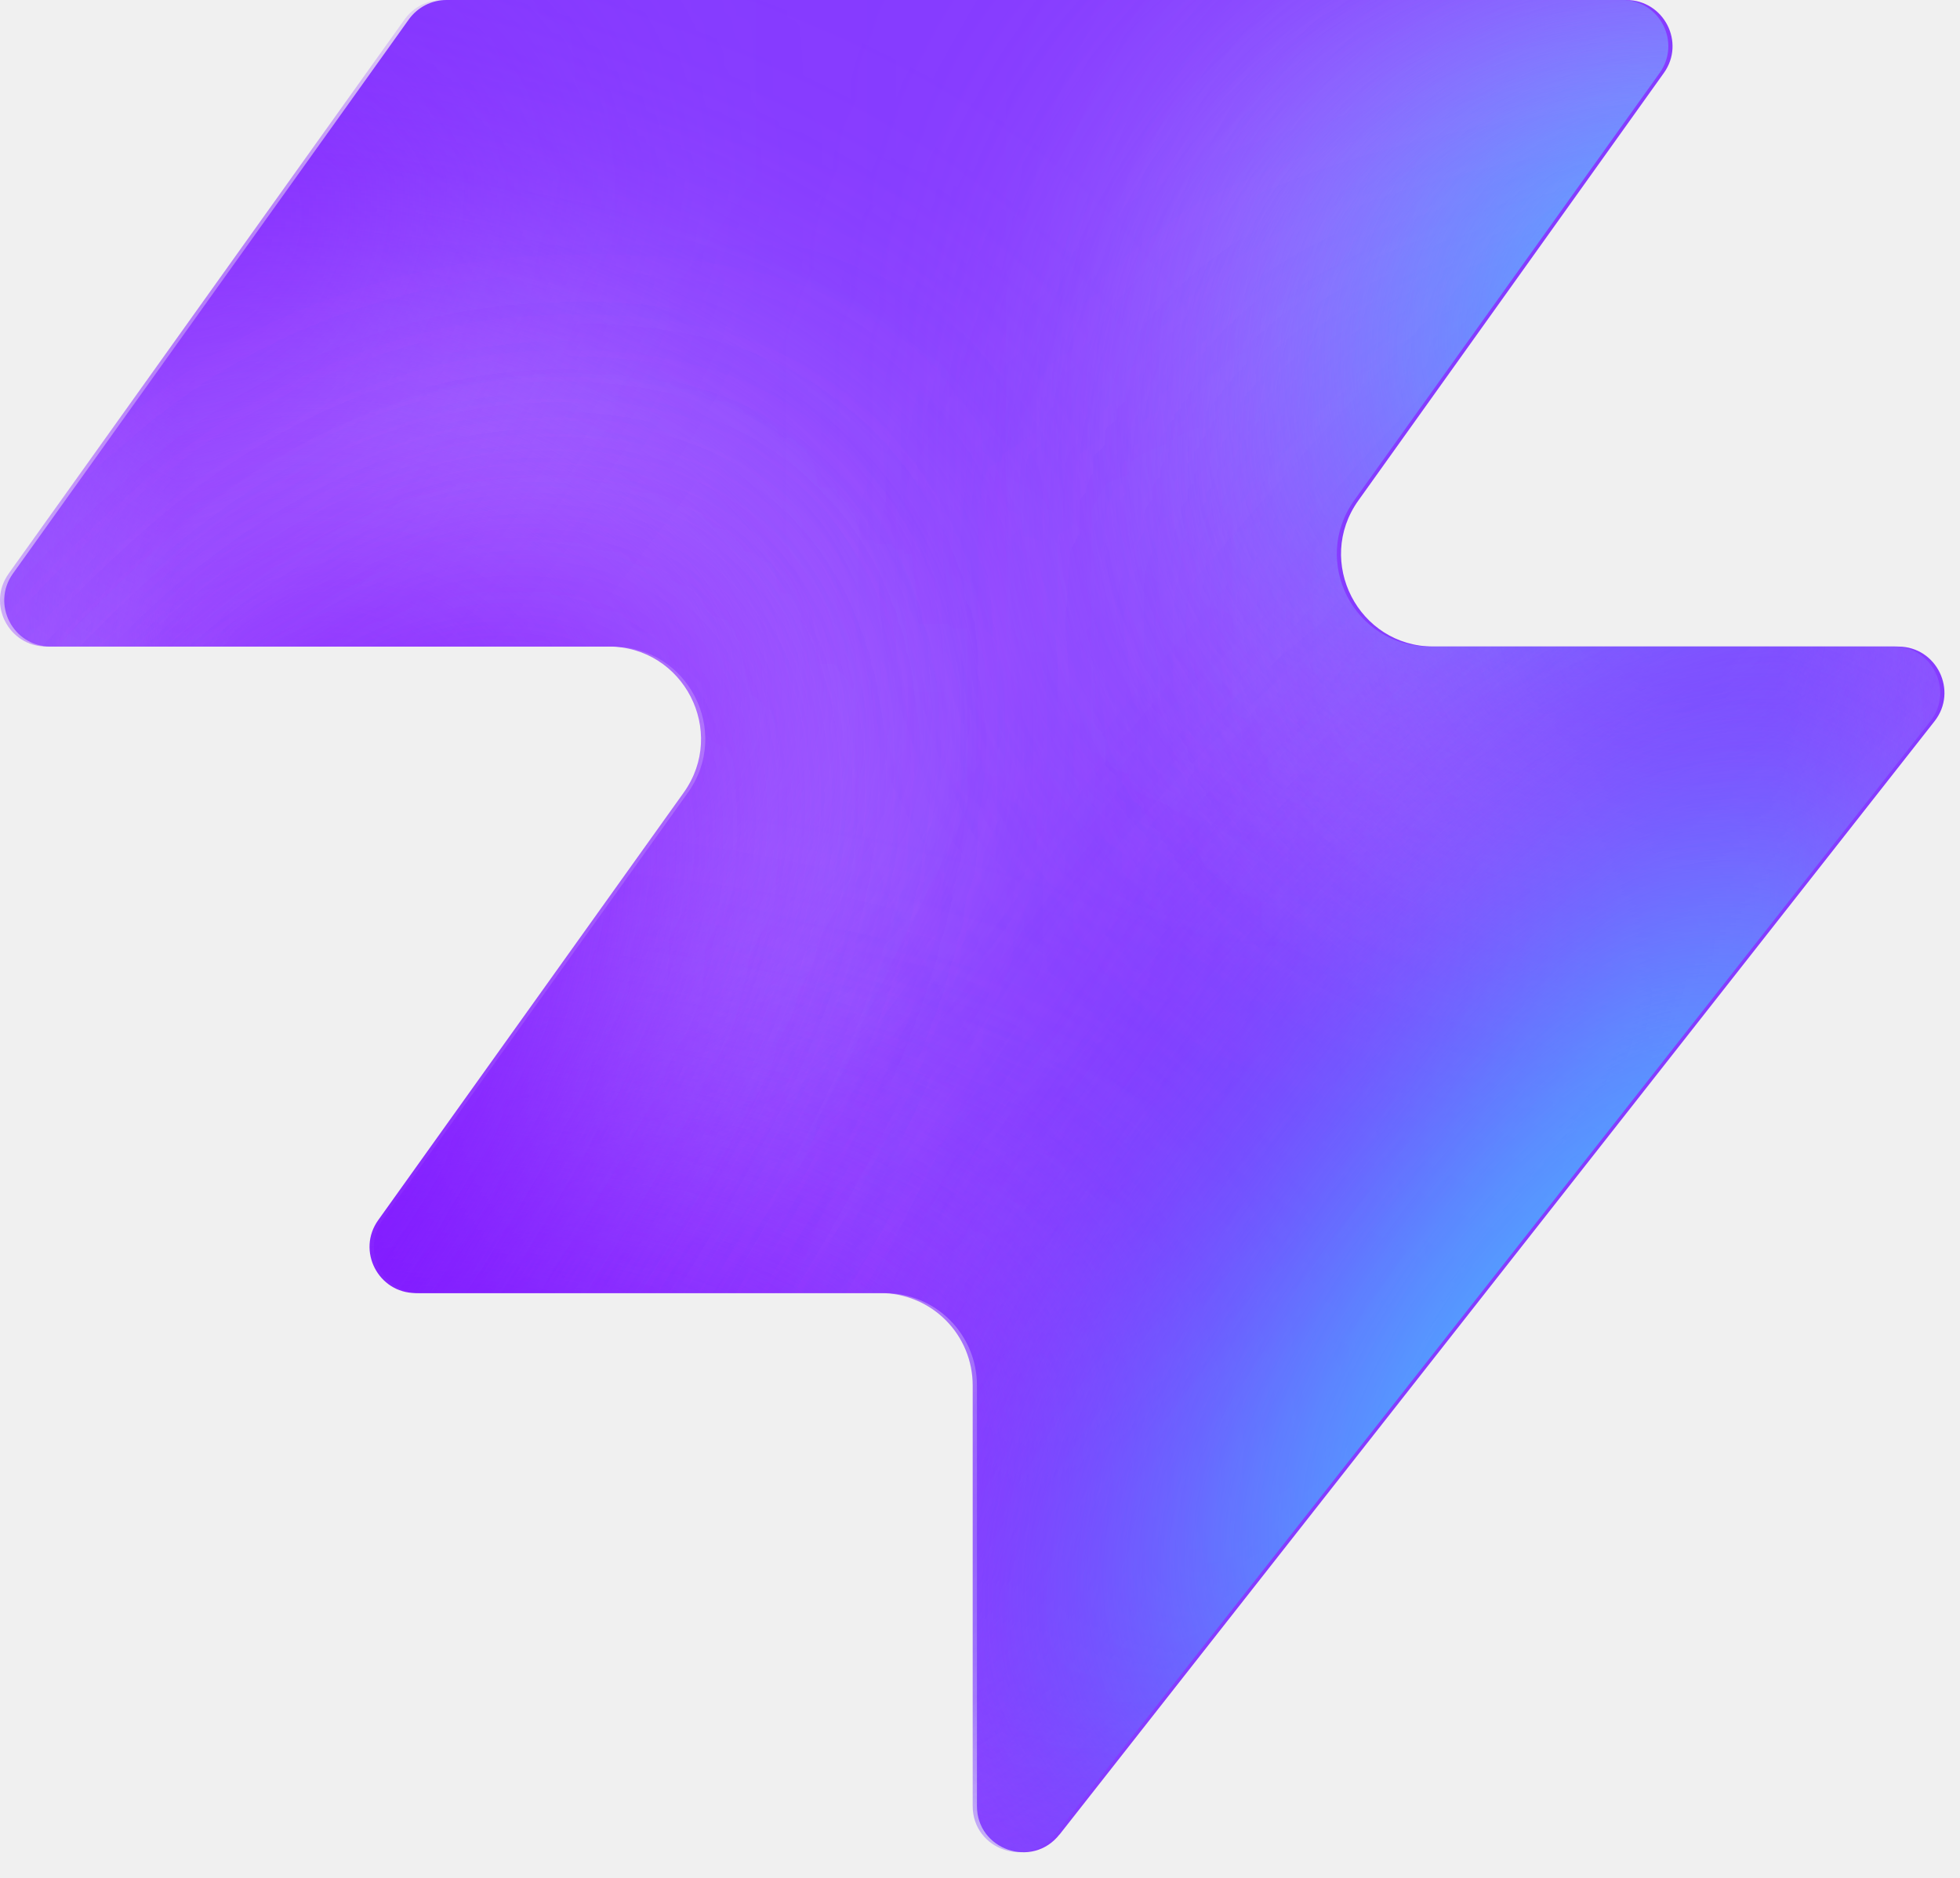
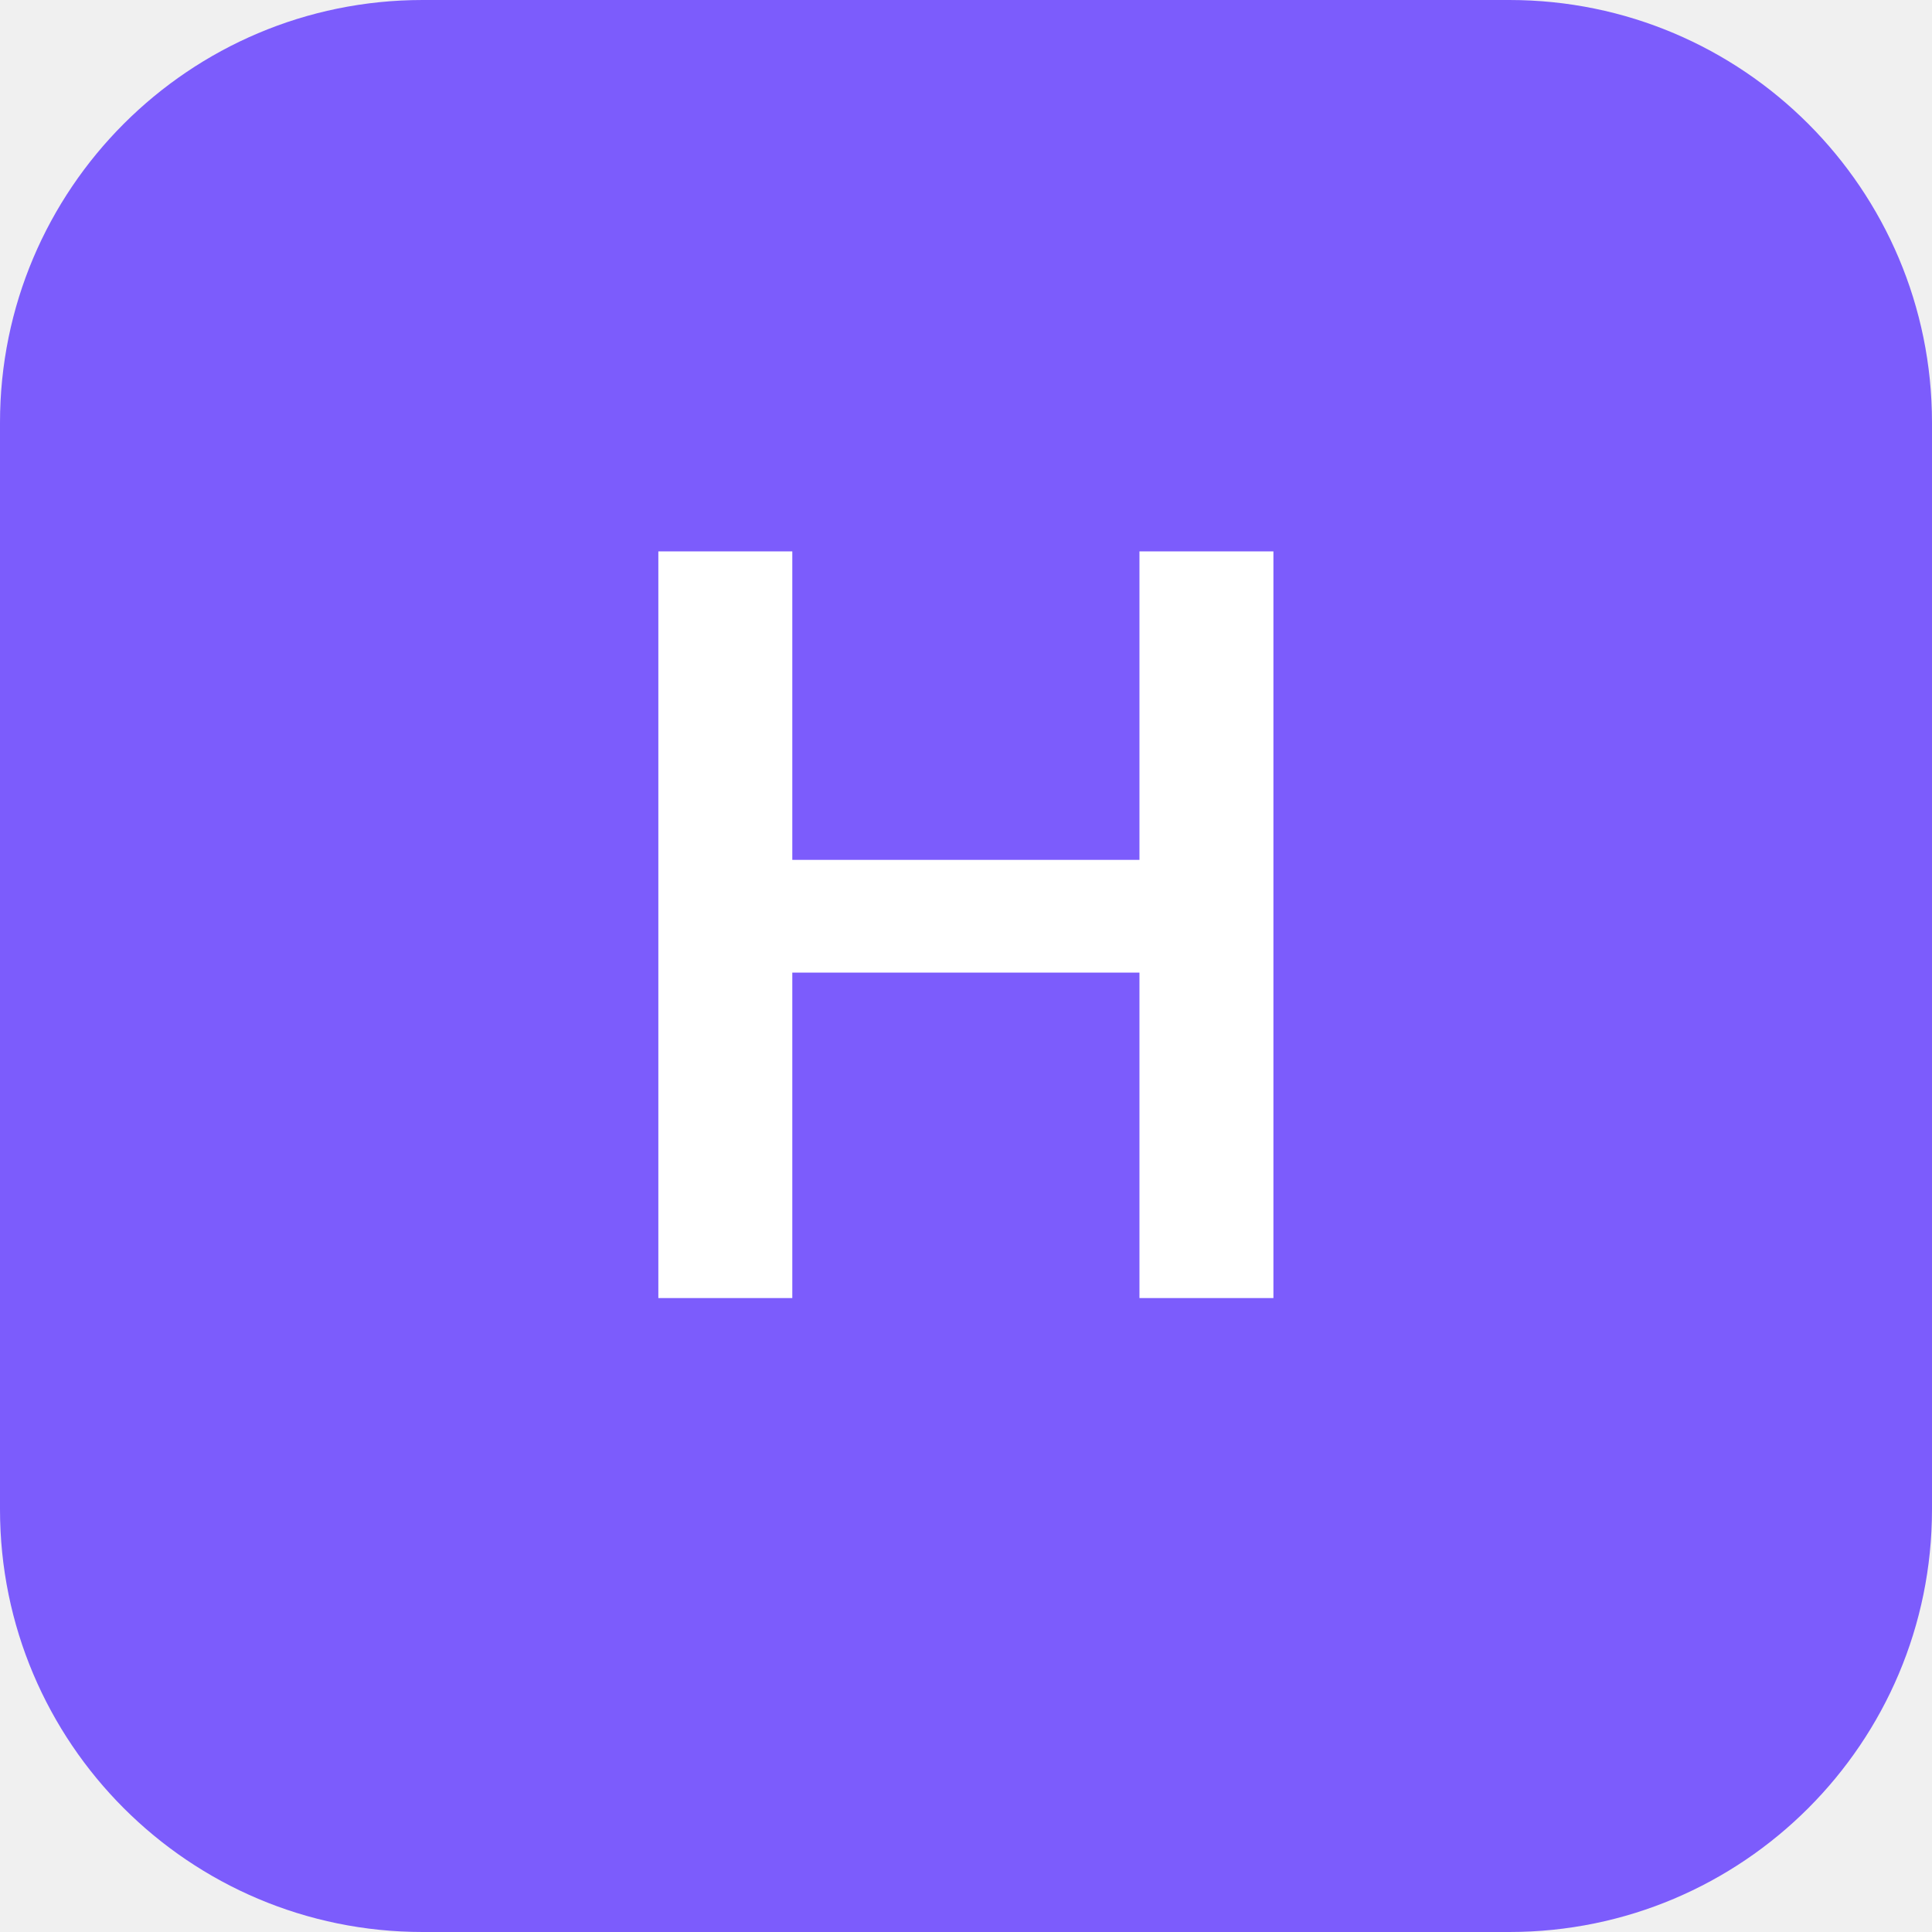
- <svg xmlns="http://www.w3.org/2000/svg" width="48" height="46" fill="none" viewBox="0 0 48 46">
-   <path fill="#863bff" d="M25.946 44.938c-.664.845-2.021.375-2.021-.698V33.937a2.26 2.26 0 0 0-2.262-2.262H10.287c-.92 0-1.456-1.04-.92-1.788l7.48-10.471c1.07-1.497 0-3.578-1.842-3.578H1.237c-.92 0-1.456-1.04-.92-1.788L10.013.474c.214-.297.556-.474.92-.474h28.894c.92 0 1.456 1.04.92 1.788l-7.48 10.471c-1.07 1.498 0 3.579 1.842 3.579h11.377c.943 0 1.473 1.088.89 1.83L25.947 44.94z" style="fill:#863bff;fill:color(display-p3 .525 .23 1);fill-opacity:1" />
-   <mask id="a" width="48" height="46" x="0" y="0" maskUnits="userSpaceOnUse" style="mask-type:alpha">
-     <path fill="#000" d="M25.842 44.938c-.664.844-2.021.375-2.021-.698V33.937a2.26 2.26 0 0 0-2.262-2.262H10.183c-.92 0-1.456-1.04-.92-1.788l7.48-10.471c1.07-1.498 0-3.579-1.842-3.579H1.133c-.92 0-1.456-1.04-.92-1.787L9.91.473c.214-.297.556-.474.92-.474h28.894c.92 0 1.456 1.04.92 1.788l-7.48 10.471c-1.07 1.498 0 3.578 1.842 3.578h11.377c.943 0 1.473 1.088.89 1.832L25.843 44.94z" style="fill:#000;fill-opacity:1" />
-   </mask>
-   <g mask="url(#a)">
-     <g filter="url(#b)">
-       <ellipse cx="5.508" cy="14.704" fill="#ede6ff" rx="5.508" ry="14.704" style="fill:#ede6ff;fill:color(display-p3 .927 .903 1);fill-opacity:1" transform="matrix(.00324 1 1 -.00324 -4.47 31.516)" />
-     </g>
-     <g filter="url(#c)">
-       <ellipse cx="10.399" cy="29.851" fill="#ede6ff" rx="10.399" ry="29.851" style="fill:#ede6ff;fill:color(display-p3 .927 .903 1);fill-opacity:1" transform="matrix(.00324 1 1 -.00324 -39.328 7.883)" />
-     </g>
-     <g filter="url(#d)">
-       <ellipse cx="5.508" cy="30.487" fill="#7e14ff" rx="5.508" ry="30.487" style="fill:#7e14ff;fill:color(display-p3 .492 .077 1);fill-opacity:1" transform="rotate(89.814 -25.913 -14.639)scale(1 -1)" />
-     </g>
-     <g filter="url(#e)">
-       <ellipse cx="5.508" cy="30.599" fill="#7e14ff" rx="5.508" ry="30.599" style="fill:#7e14ff;fill:color(display-p3 .492 .077 1);fill-opacity:1" transform="rotate(89.814 -32.644 -3.334)scale(1 -1)" />
-     </g>
-     <g filter="url(#f)">
-       <ellipse cx="5.508" cy="30.599" fill="#7e14ff" rx="5.508" ry="30.599" style="fill:#7e14ff;fill:color(display-p3 .492 .077 1);fill-opacity:1" transform="matrix(.00324 1 1 -.00324 -34.34 30.47)" />
-     </g>
-     <g filter="url(#g)">
-       <ellipse cx="14.072" cy="22.078" fill="#ede6ff" rx="14.072" ry="22.078" style="fill:#ede6ff;fill:color(display-p3 .927 .903 1);fill-opacity:1" transform="rotate(93.35 24.506 48.493)scale(-1 1)" />
-     </g>
-     <g filter="url(#h)">
-       <ellipse cx="3.47" cy="21.501" fill="#7e14ff" rx="3.47" ry="21.501" style="fill:#7e14ff;fill:color(display-p3 .492 .077 1);fill-opacity:1" transform="rotate(89.009 28.708 47.59)scale(-1 1)" />
-     </g>
-     <g filter="url(#i)">
-       <ellipse cx="3.47" cy="21.501" fill="#7e14ff" rx="3.47" ry="21.501" style="fill:#7e14ff;fill:color(display-p3 .492 .077 1);fill-opacity:1" transform="rotate(89.009 28.708 47.59)scale(-1 1)" />
-     </g>
-     <g filter="url(#j)">
-       <ellipse cx=".387" cy="8.972" fill="#7e14ff" rx="4.407" ry="29.108" style="fill:#7e14ff;fill:color(display-p3 .492 .077 1);fill-opacity:1" transform="rotate(39.51 .387 8.972)" />
-     </g>
-     <g filter="url(#k)">
-       <ellipse cx="47.523" cy="-6.092" fill="#7e14ff" rx="4.407" ry="29.108" style="fill:#7e14ff;fill:color(display-p3 .492 .077 1);fill-opacity:1" transform="rotate(37.892 47.523 -6.092)" />
-     </g>
-     <g filter="url(#l)">
-       <ellipse cx="41.412" cy="6.333" fill="#47bfff" rx="5.971" ry="9.665" style="fill:#47bfff;fill:color(display-p3 .28 .748 1);fill-opacity:1" transform="rotate(37.892 41.412 6.333)" />
-     </g>
-     <g filter="url(#m)">
-       <ellipse cx="-1.879" cy="38.332" fill="#7e14ff" rx="4.407" ry="29.108" style="fill:#7e14ff;fill:color(display-p3 .492 .077 1);fill-opacity:1" transform="rotate(37.892 -1.88 38.332)" />
-     </g>
-     <g filter="url(#n)">
-       <ellipse cx="-1.879" cy="38.332" fill="#7e14ff" rx="4.407" ry="29.108" style="fill:#7e14ff;fill:color(display-p3 .492 .077 1);fill-opacity:1" transform="rotate(37.892 -1.88 38.332)" />
-     </g>
-     <g filter="url(#o)">
-       <ellipse cx="35.651" cy="29.907" fill="#7e14ff" rx="4.407" ry="29.108" style="fill:#7e14ff;fill:color(display-p3 .492 .077 1);fill-opacity:1" transform="rotate(37.892 35.651 29.907)" />
-     </g>
-     <g filter="url(#p)">
-       <ellipse cx="38.418" cy="32.4" fill="#47bfff" rx="5.971" ry="15.297" style="fill:#47bfff;fill:color(display-p3 .28 .748 1);fill-opacity:1" transform="rotate(37.892 38.418 32.4)" />
-     </g>
-   </g>
-   <defs>
-     <filter id="b" width="60.045" height="41.654" x="-19.77" y="16.149" color-interpolation-filters="sRGB" filterUnits="userSpaceOnUse">
-       <feFlood flood-opacity="0" result="BackgroundImageFix" />
-       <feBlend in="SourceGraphic" in2="BackgroundImageFix" result="shape" />
-       <feGaussianBlur result="effect1_foregroundBlur_2002_17158" stdDeviation="7.659" />
-     </filter>
-     <filter id="c" width="90.34" height="51.437" x="-54.613" y="-7.533" color-interpolation-filters="sRGB" filterUnits="userSpaceOnUse">
-       <feFlood flood-opacity="0" result="BackgroundImageFix" />
-       <feBlend in="SourceGraphic" in2="BackgroundImageFix" result="shape" />
-       <feGaussianBlur result="effect1_foregroundBlur_2002_17158" stdDeviation="7.659" />
-     </filter>
-     <filter id="d" width="79.355" height="29.4" x="-49.64" y="2.03" color-interpolation-filters="sRGB" filterUnits="userSpaceOnUse">
-       <feFlood flood-opacity="0" result="BackgroundImageFix" />
-       <feBlend in="SourceGraphic" in2="BackgroundImageFix" result="shape" />
-       <feGaussianBlur result="effect1_foregroundBlur_2002_17158" stdDeviation="4.596" />
-     </filter>
-     <filter id="e" width="79.579" height="29.4" x="-45.045" y="20.029" color-interpolation-filters="sRGB" filterUnits="userSpaceOnUse">
-       <feFlood flood-opacity="0" result="BackgroundImageFix" />
-       <feBlend in="SourceGraphic" in2="BackgroundImageFix" result="shape" />
-       <feGaussianBlur result="effect1_foregroundBlur_2002_17158" stdDeviation="4.596" />
-     </filter>
-     <filter id="f" width="79.579" height="29.4" x="-43.513" y="21.178" color-interpolation-filters="sRGB" filterUnits="userSpaceOnUse">
-       <feFlood flood-opacity="0" result="BackgroundImageFix" />
-       <feBlend in="SourceGraphic" in2="BackgroundImageFix" result="shape" />
-       <feGaussianBlur result="effect1_foregroundBlur_2002_17158" stdDeviation="4.596" />
-     </filter>
-     <filter id="g" width="74.749" height="58.852" x="15.756" y="-17.901" color-interpolation-filters="sRGB" filterUnits="userSpaceOnUse">
-       <feFlood flood-opacity="0" result="BackgroundImageFix" />
-       <feBlend in="SourceGraphic" in2="BackgroundImageFix" result="shape" />
-       <feGaussianBlur result="effect1_foregroundBlur_2002_17158" stdDeviation="7.659" />
-     </filter>
-     <filter id="h" width="61.377" height="25.362" x="23.548" y="2.284" color-interpolation-filters="sRGB" filterUnits="userSpaceOnUse">
-       <feFlood flood-opacity="0" result="BackgroundImageFix" />
-       <feBlend in="SourceGraphic" in2="BackgroundImageFix" result="shape" />
-       <feGaussianBlur result="effect1_foregroundBlur_2002_17158" stdDeviation="4.596" />
-     </filter>
-     <filter id="i" width="61.377" height="25.362" x="23.548" y="2.284" color-interpolation-filters="sRGB" filterUnits="userSpaceOnUse">
-       <feFlood flood-opacity="0" result="BackgroundImageFix" />
-       <feBlend in="SourceGraphic" in2="BackgroundImageFix" result="shape" />
-       <feGaussianBlur result="effect1_foregroundBlur_2002_17158" stdDeviation="4.596" />
-     </filter>
-     <filter id="j" width="56.045" height="63.649" x="-27.636" y="-22.853" color-interpolation-filters="sRGB" filterUnits="userSpaceOnUse">
-       <feFlood flood-opacity="0" result="BackgroundImageFix" />
-       <feBlend in="SourceGraphic" in2="BackgroundImageFix" result="shape" />
-       <feGaussianBlur result="effect1_foregroundBlur_2002_17158" stdDeviation="4.596" />
-     </filter>
-     <filter id="k" width="54.814" height="64.646" x="20.116" y="-38.415" color-interpolation-filters="sRGB" filterUnits="userSpaceOnUse">
-       <feFlood flood-opacity="0" result="BackgroundImageFix" />
-       <feBlend in="SourceGraphic" in2="BackgroundImageFix" result="shape" />
-       <feGaussianBlur result="effect1_foregroundBlur_2002_17158" stdDeviation="4.596" />
-     </filter>
-     <filter id="l" width="33.541" height="35.313" x="24.641" y="-11.323" color-interpolation-filters="sRGB" filterUnits="userSpaceOnUse">
-       <feFlood flood-opacity="0" result="BackgroundImageFix" />
-       <feBlend in="SourceGraphic" in2="BackgroundImageFix" result="shape" />
-       <feGaussianBlur result="effect1_foregroundBlur_2002_17158" stdDeviation="4.596" />
-     </filter>
-     <filter id="m" width="54.814" height="64.646" x="-29.286" y="6.009" color-interpolation-filters="sRGB" filterUnits="userSpaceOnUse">
-       <feFlood flood-opacity="0" result="BackgroundImageFix" />
-       <feBlend in="SourceGraphic" in2="BackgroundImageFix" result="shape" />
-       <feGaussianBlur result="effect1_foregroundBlur_2002_17158" stdDeviation="4.596" />
-     </filter>
-     <filter id="n" width="54.814" height="64.646" x="-29.286" y="6.009" color-interpolation-filters="sRGB" filterUnits="userSpaceOnUse">
-       <feFlood flood-opacity="0" result="BackgroundImageFix" />
-       <feBlend in="SourceGraphic" in2="BackgroundImageFix" result="shape" />
-       <feGaussianBlur result="effect1_foregroundBlur_2002_17158" stdDeviation="4.596" />
-     </filter>
-     <filter id="o" width="54.814" height="64.646" x="8.244" y="-2.416" color-interpolation-filters="sRGB" filterUnits="userSpaceOnUse">
-       <feFlood flood-opacity="0" result="BackgroundImageFix" />
-       <feBlend in="SourceGraphic" in2="BackgroundImageFix" result="shape" />
-       <feGaussianBlur result="effect1_foregroundBlur_2002_17158" stdDeviation="4.596" />
-     </filter>
-     <filter id="p" width="39.409" height="43.623" x="18.713" y="10.588" color-interpolation-filters="sRGB" filterUnits="userSpaceOnUse">
-       <feFlood flood-opacity="0" result="BackgroundImageFix" />
-       <feBlend in="SourceGraphic" in2="BackgroundImageFix" result="shape" />
-       <feGaussianBlur result="effect1_foregroundBlur_2002_17158" stdDeviation="4.596" />
-     </filter>
-   </defs>
+ <svg xmlns="http://www.w3.org/2000/svg" viewBox="0 0 64 64">
+   <rect width="64" height="64" rx="14" fill="#7C5CFC" />
+   <text x="32" y="43" text-anchor="middle" fill="#fff" font-family="Inter,system-ui,sans-serif" font-size="34" font-weight="600">H</text>
</svg>
